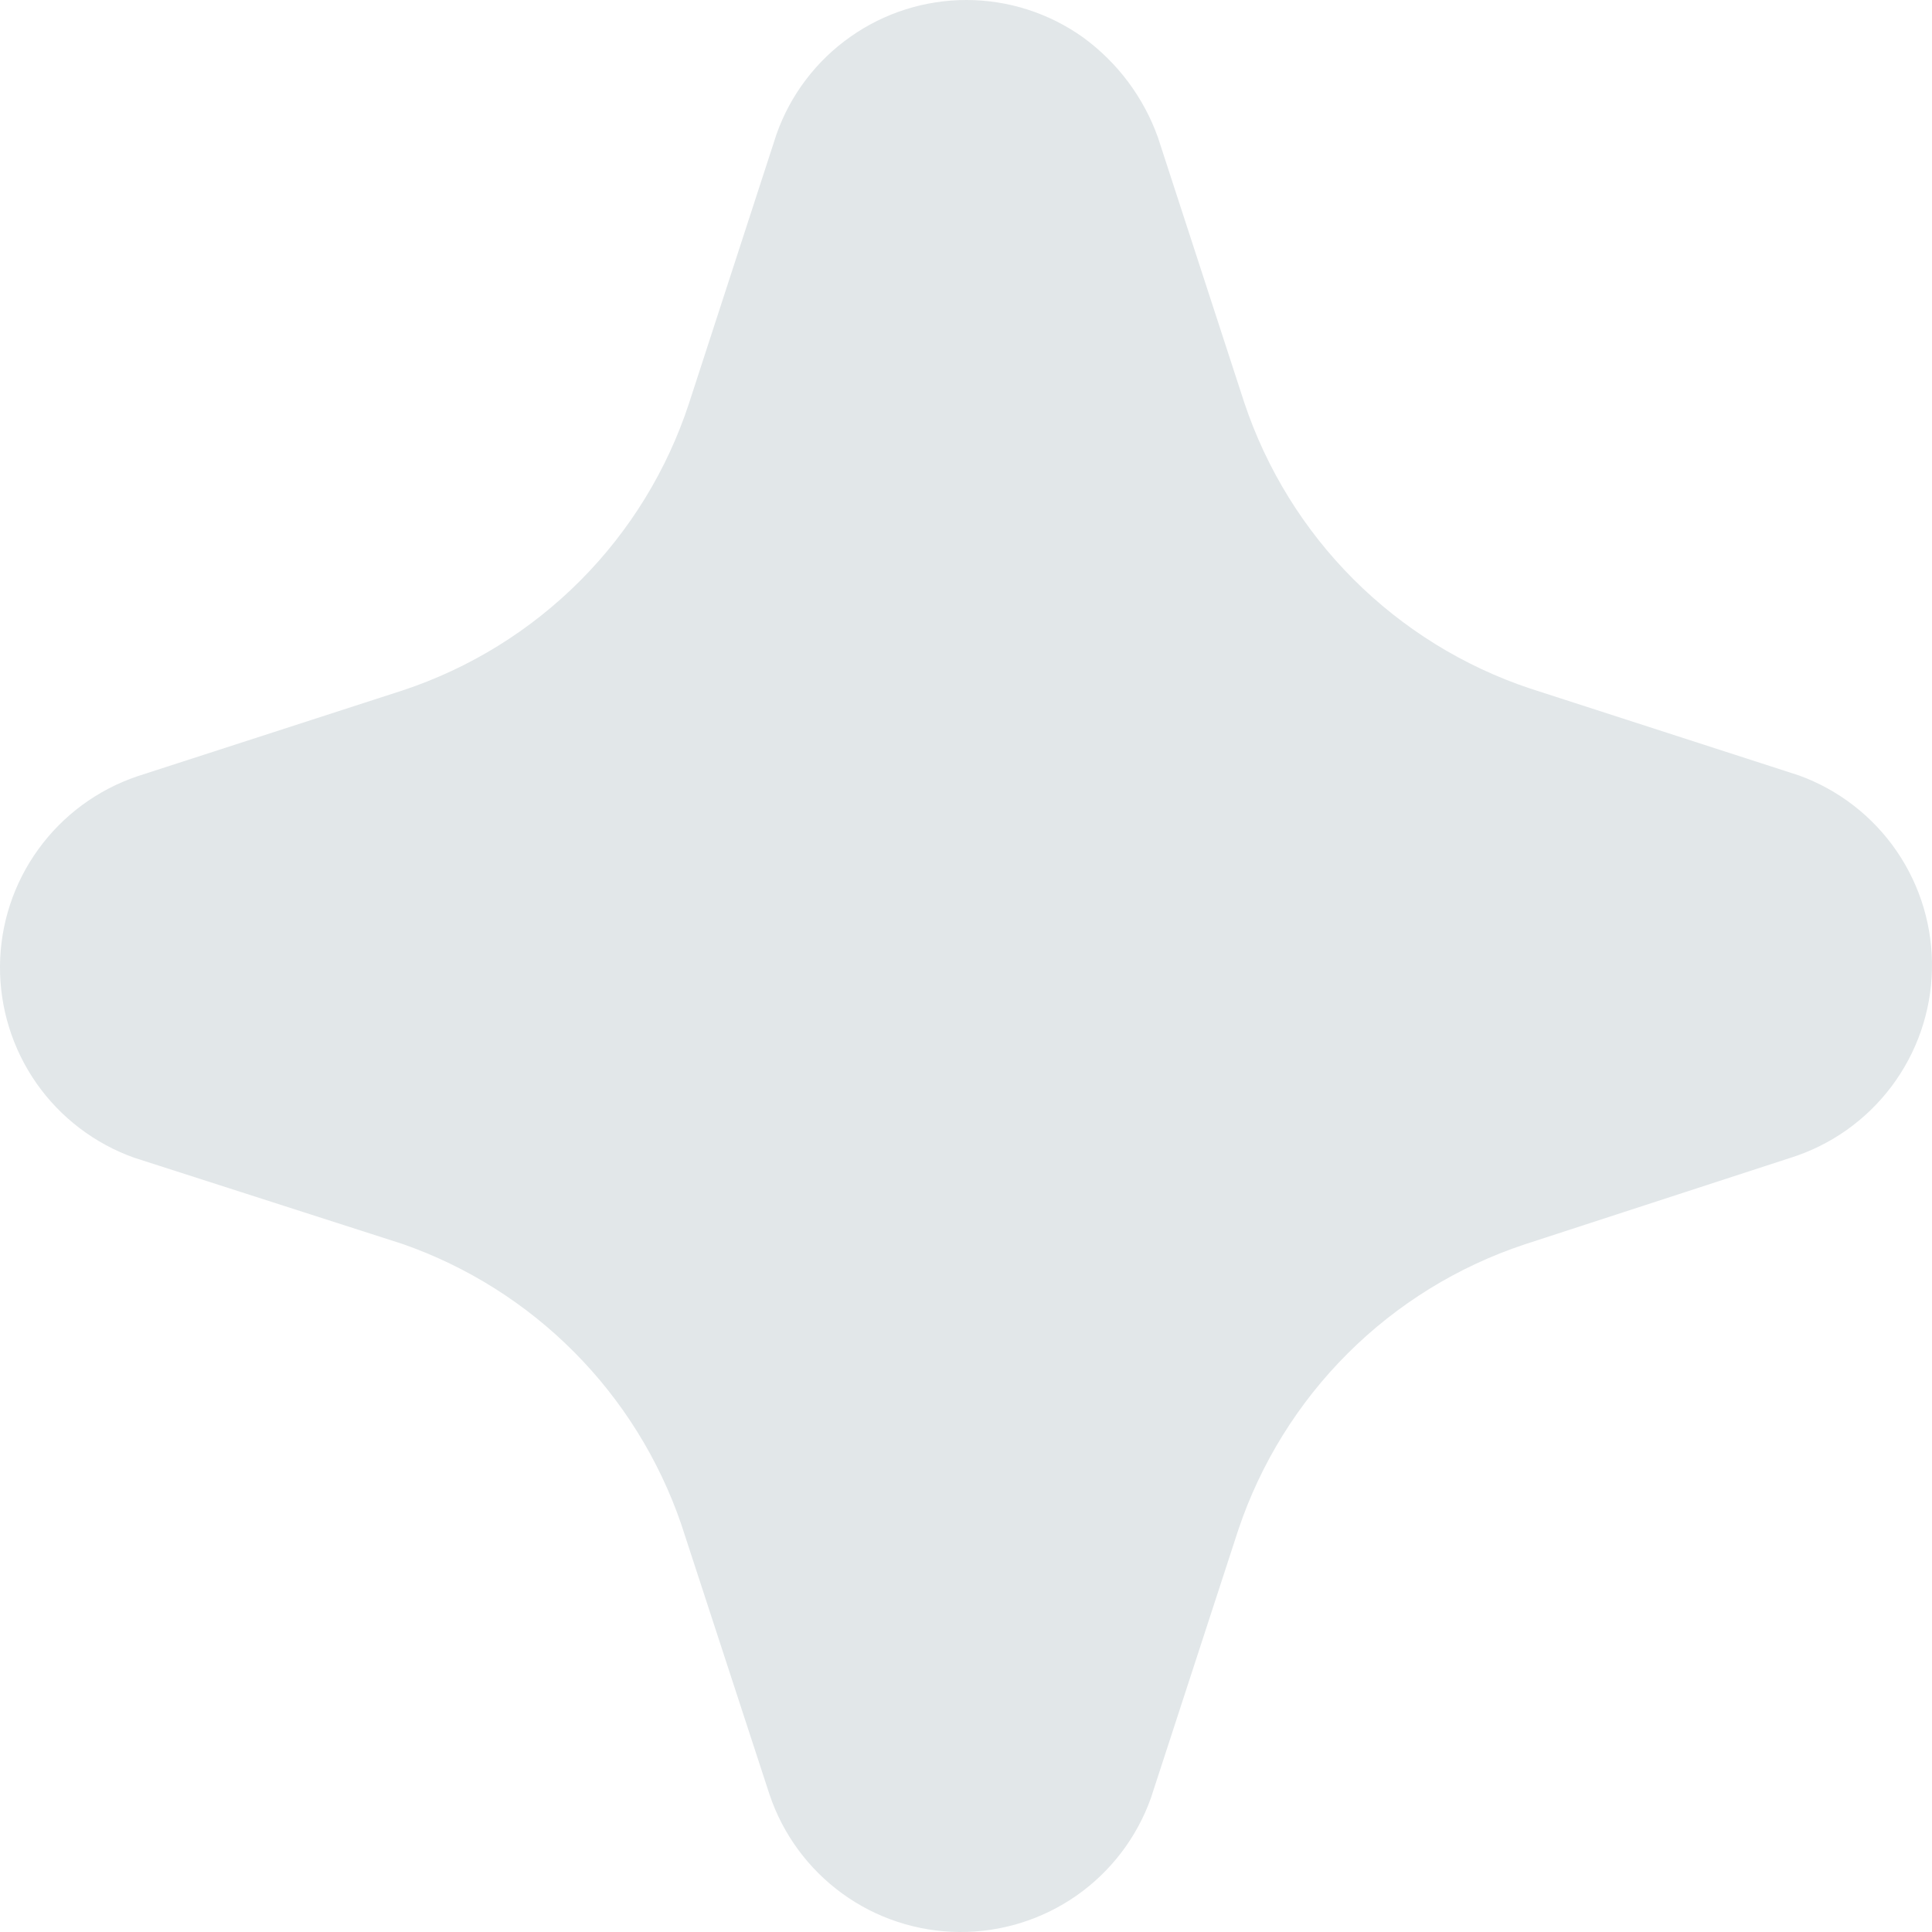
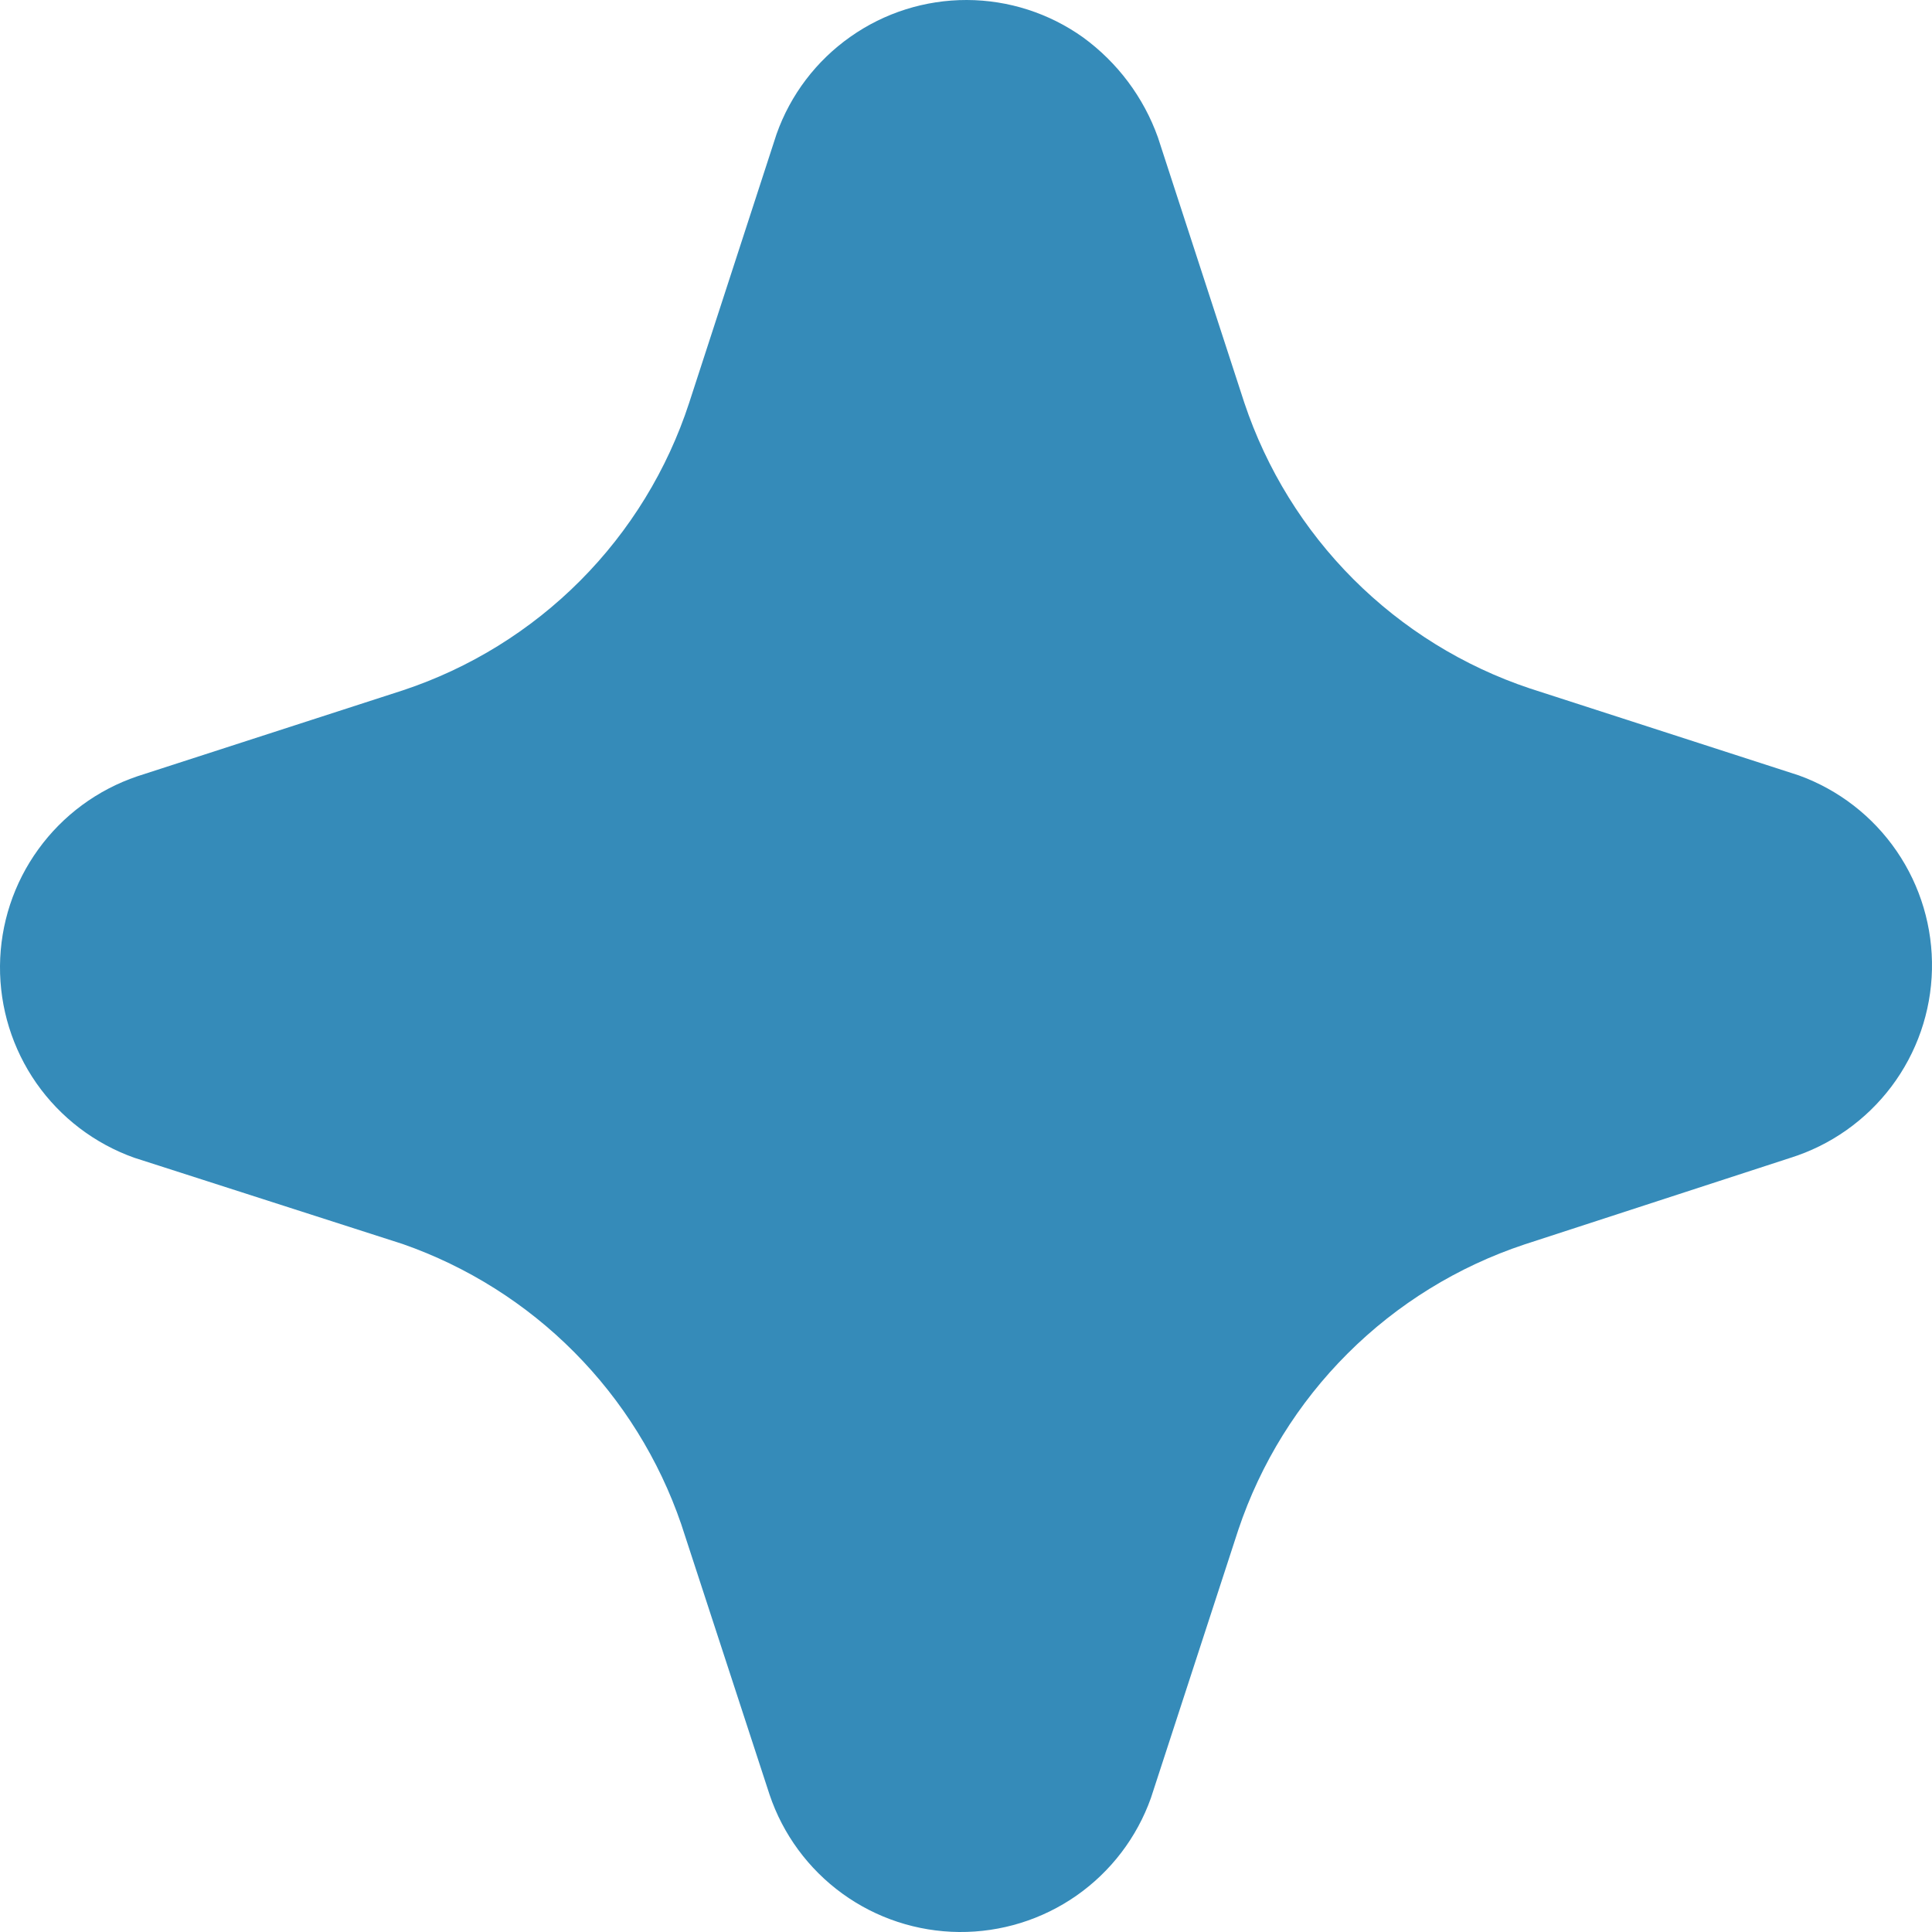
- <svg xmlns="http://www.w3.org/2000/svg" width="40" height="40" viewBox="0 0 40 40" fill="none">
-   <path d="M17.606 0.762C18.311 0.264 19.154 -0.002 20.017 1.14441e-05C20.88 0.002 21.722 0.273 22.424 0.774C23.137 1.294 23.677 2.014 23.974 2.846L25.762 8.337C26.222 9.714 26.995 10.965 28.021 11.992C29.047 13.018 30.297 13.793 31.674 14.253L37.241 16.053C38.065 16.351 38.773 16.899 39.268 17.621C39.763 18.343 40.018 19.202 39.999 20.076C39.98 20.951 39.686 21.797 39.16 22.496C38.633 23.195 37.901 23.712 37.065 23.973L31.562 25.765C30.184 26.223 28.931 26.995 27.903 28.021C26.875 29.046 26.1 30.296 25.638 31.673L23.829 37.224C23.538 38.042 22.999 38.749 22.287 39.247C21.575 39.744 20.726 40.007 19.857 40C18.988 39.992 18.143 39.715 17.44 39.205C16.737 38.695 16.21 37.979 15.933 37.156L14.104 31.557C13.644 30.217 12.887 28.999 11.889 27.995C10.891 26.99 9.677 26.225 8.34 25.757L2.777 23.969C1.959 23.677 1.252 23.138 0.754 22.427C0.257 21.715 -0.007 20.866 0 19.998C0.007 19.13 0.284 18.286 0.794 17.583C1.303 16.879 2.018 16.352 2.841 16.073L8.34 14.293C9.725 13.834 10.983 13.056 12.013 12.022C13.042 10.989 13.815 9.728 14.268 8.341L16.077 2.778C16.365 1.962 16.901 1.258 17.606 0.762Z" fill="#E2E7E9" />
+ <svg xmlns="http://www.w3.org/2000/svg" width="14" height="14" viewBox="0 0 40 40" fill="none">
+   <path d="M17.606 0.762C18.311 0.264 19.154 -0.002 20.017 1.14441e-05C20.88 0.002 21.722 0.273 22.424 0.774C23.137 1.294 23.677 2.014 23.974 2.846L25.762 8.337C26.222 9.714 26.995 10.965 28.021 11.992C29.047 13.018 30.297 13.793 31.674 14.253L37.241 16.053C38.065 16.351 38.773 16.899 39.268 17.621C39.763 18.343 40.018 19.202 39.999 20.076C39.98 20.951 39.686 21.797 39.16 22.496C38.633 23.195 37.901 23.712 37.065 23.973L31.562 25.765C30.184 26.223 28.931 26.995 27.903 28.021C26.875 29.046 26.1 30.296 25.638 31.673L23.829 37.224C23.538 38.042 22.999 38.749 22.287 39.247C21.575 39.744 20.726 40.007 19.857 40C18.988 39.992 18.143 39.715 17.44 39.205C16.737 38.695 16.21 37.979 15.933 37.156L14.104 31.557C13.644 30.217 12.887 28.999 11.889 27.995C10.891 26.99 9.677 26.225 8.34 25.757L2.777 23.969C1.959 23.677 1.252 23.138 0.754 22.427C0.257 21.715 -0.007 20.866 0 19.998C0.007 19.13 0.284 18.286 0.794 17.583C1.303 16.879 2.018 16.352 2.841 16.073L8.34 14.293C9.725 13.834 10.983 13.056 12.013 12.022C13.042 10.989 13.815 9.728 14.268 8.341L16.077 2.778C16.365 1.962 16.901 1.258 17.606 0.762Z" fill="#358bb9" />
</svg>
